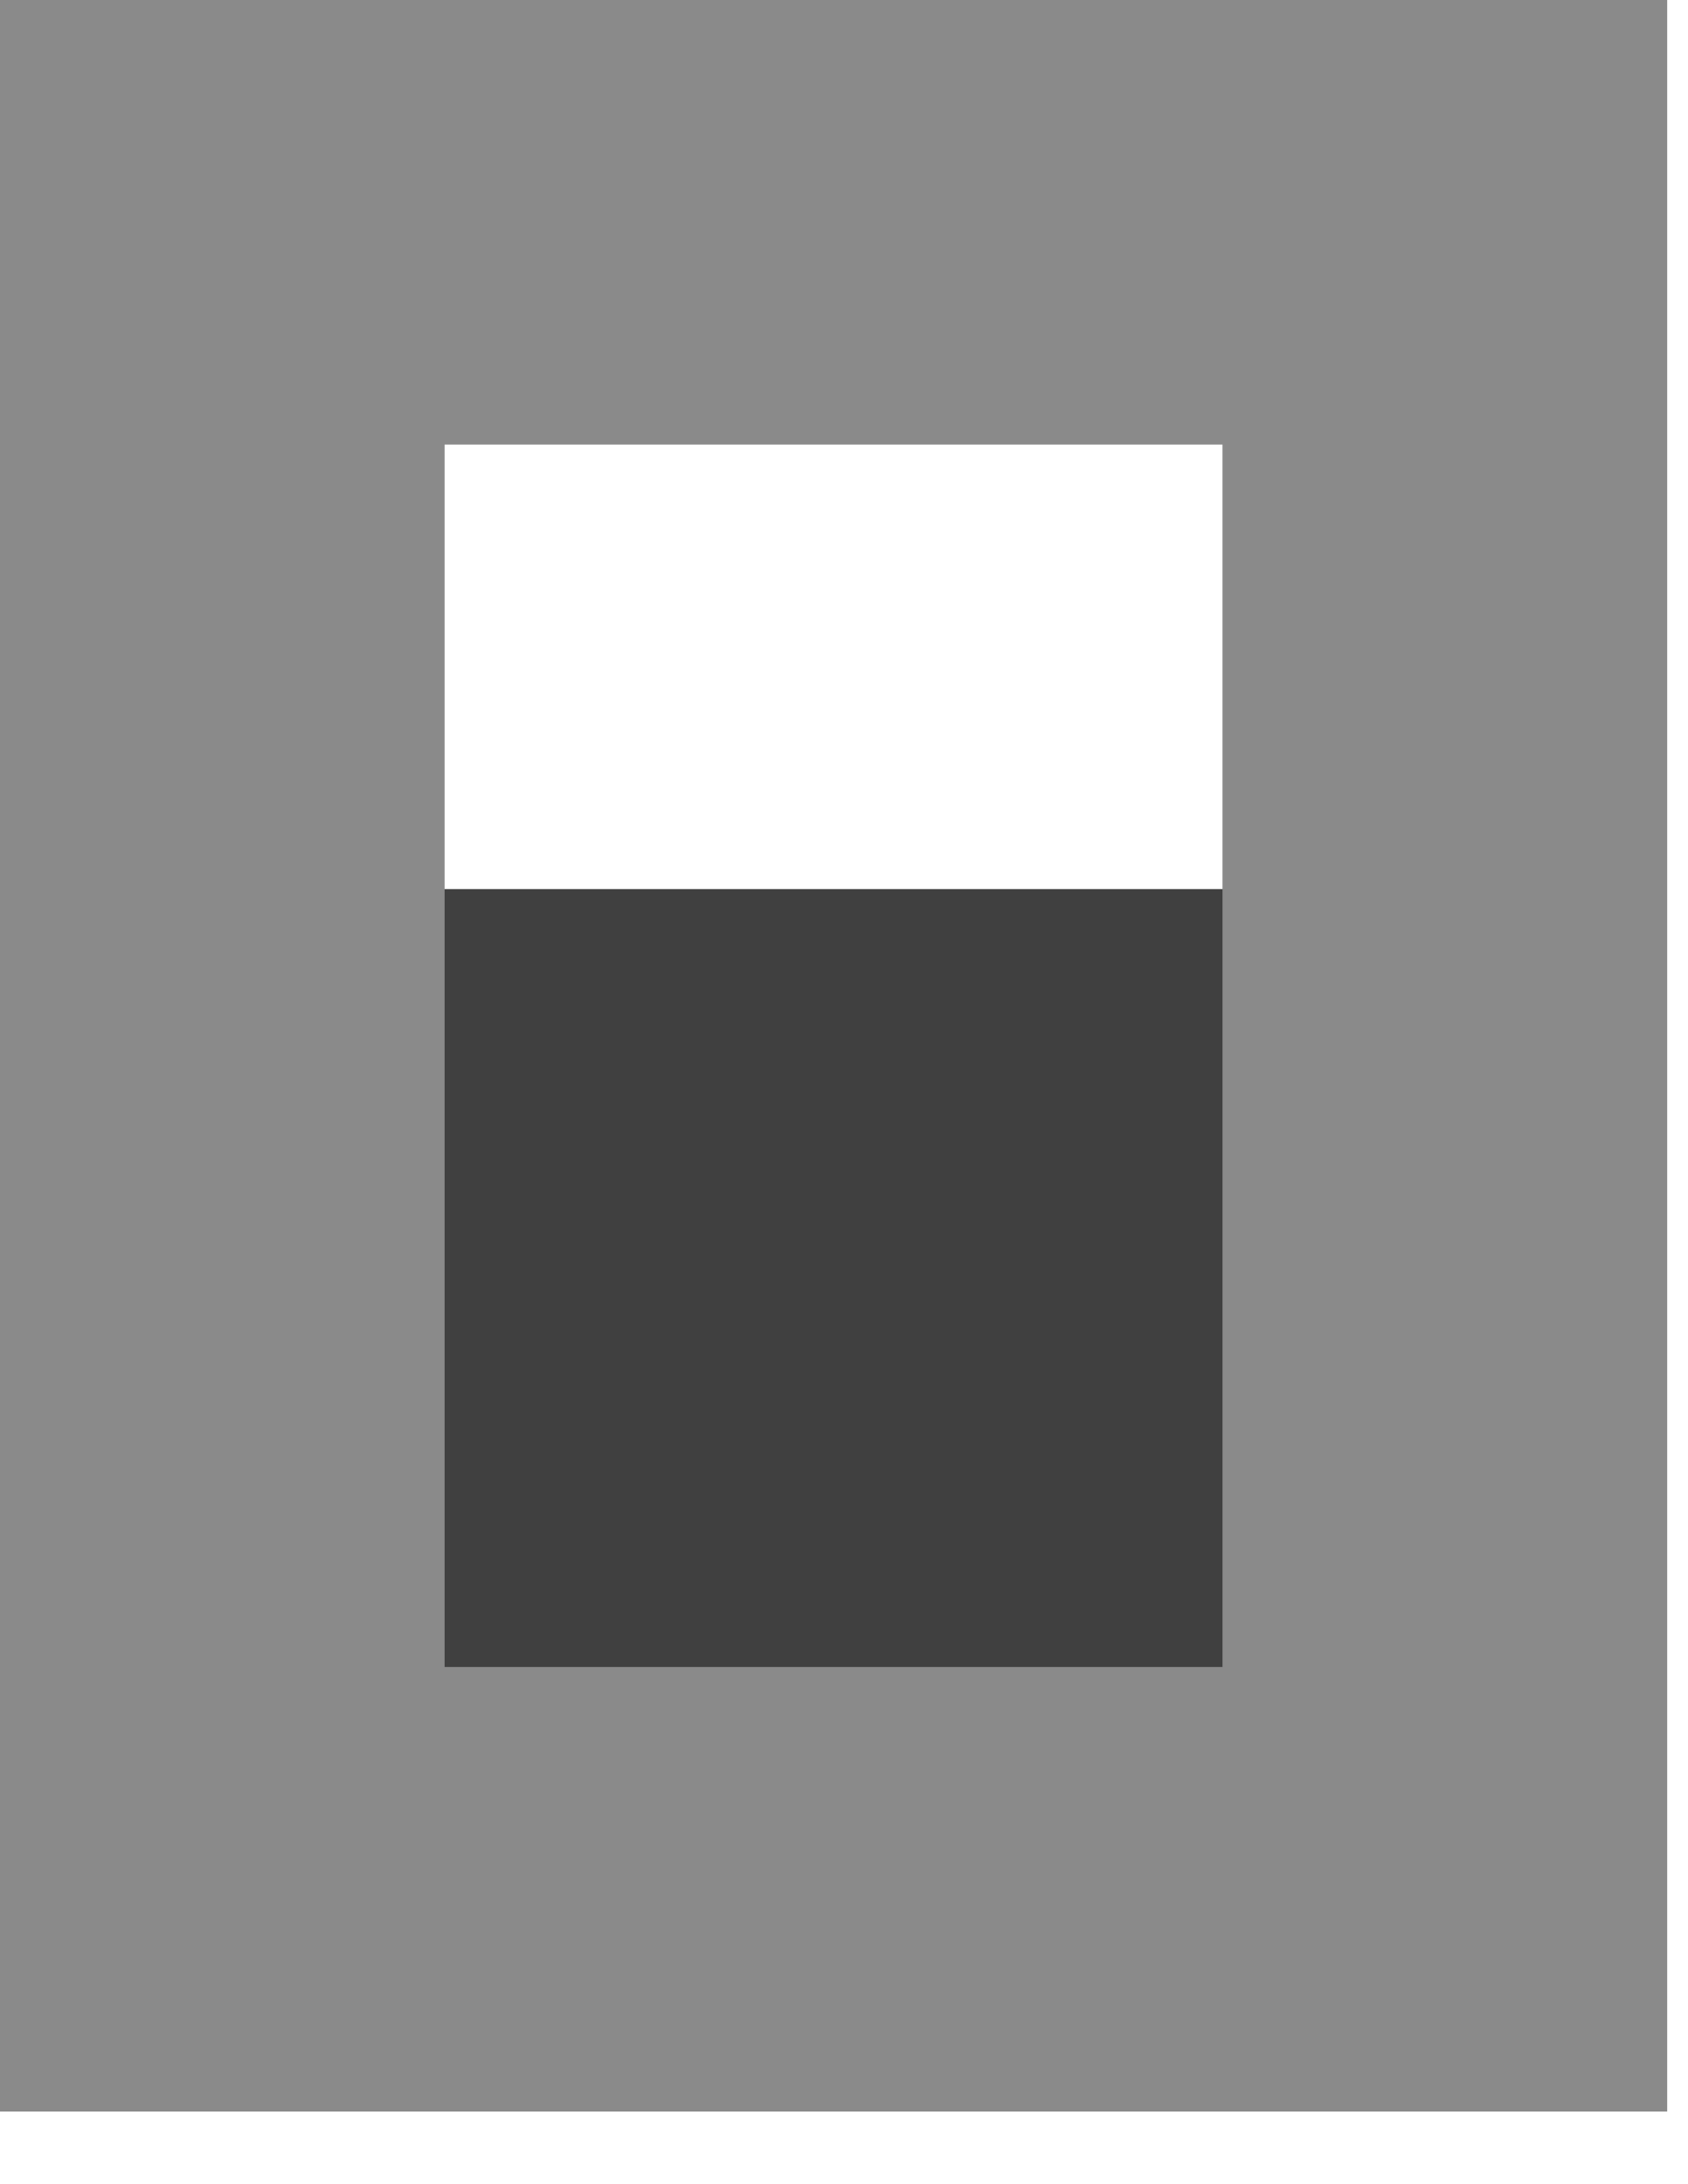
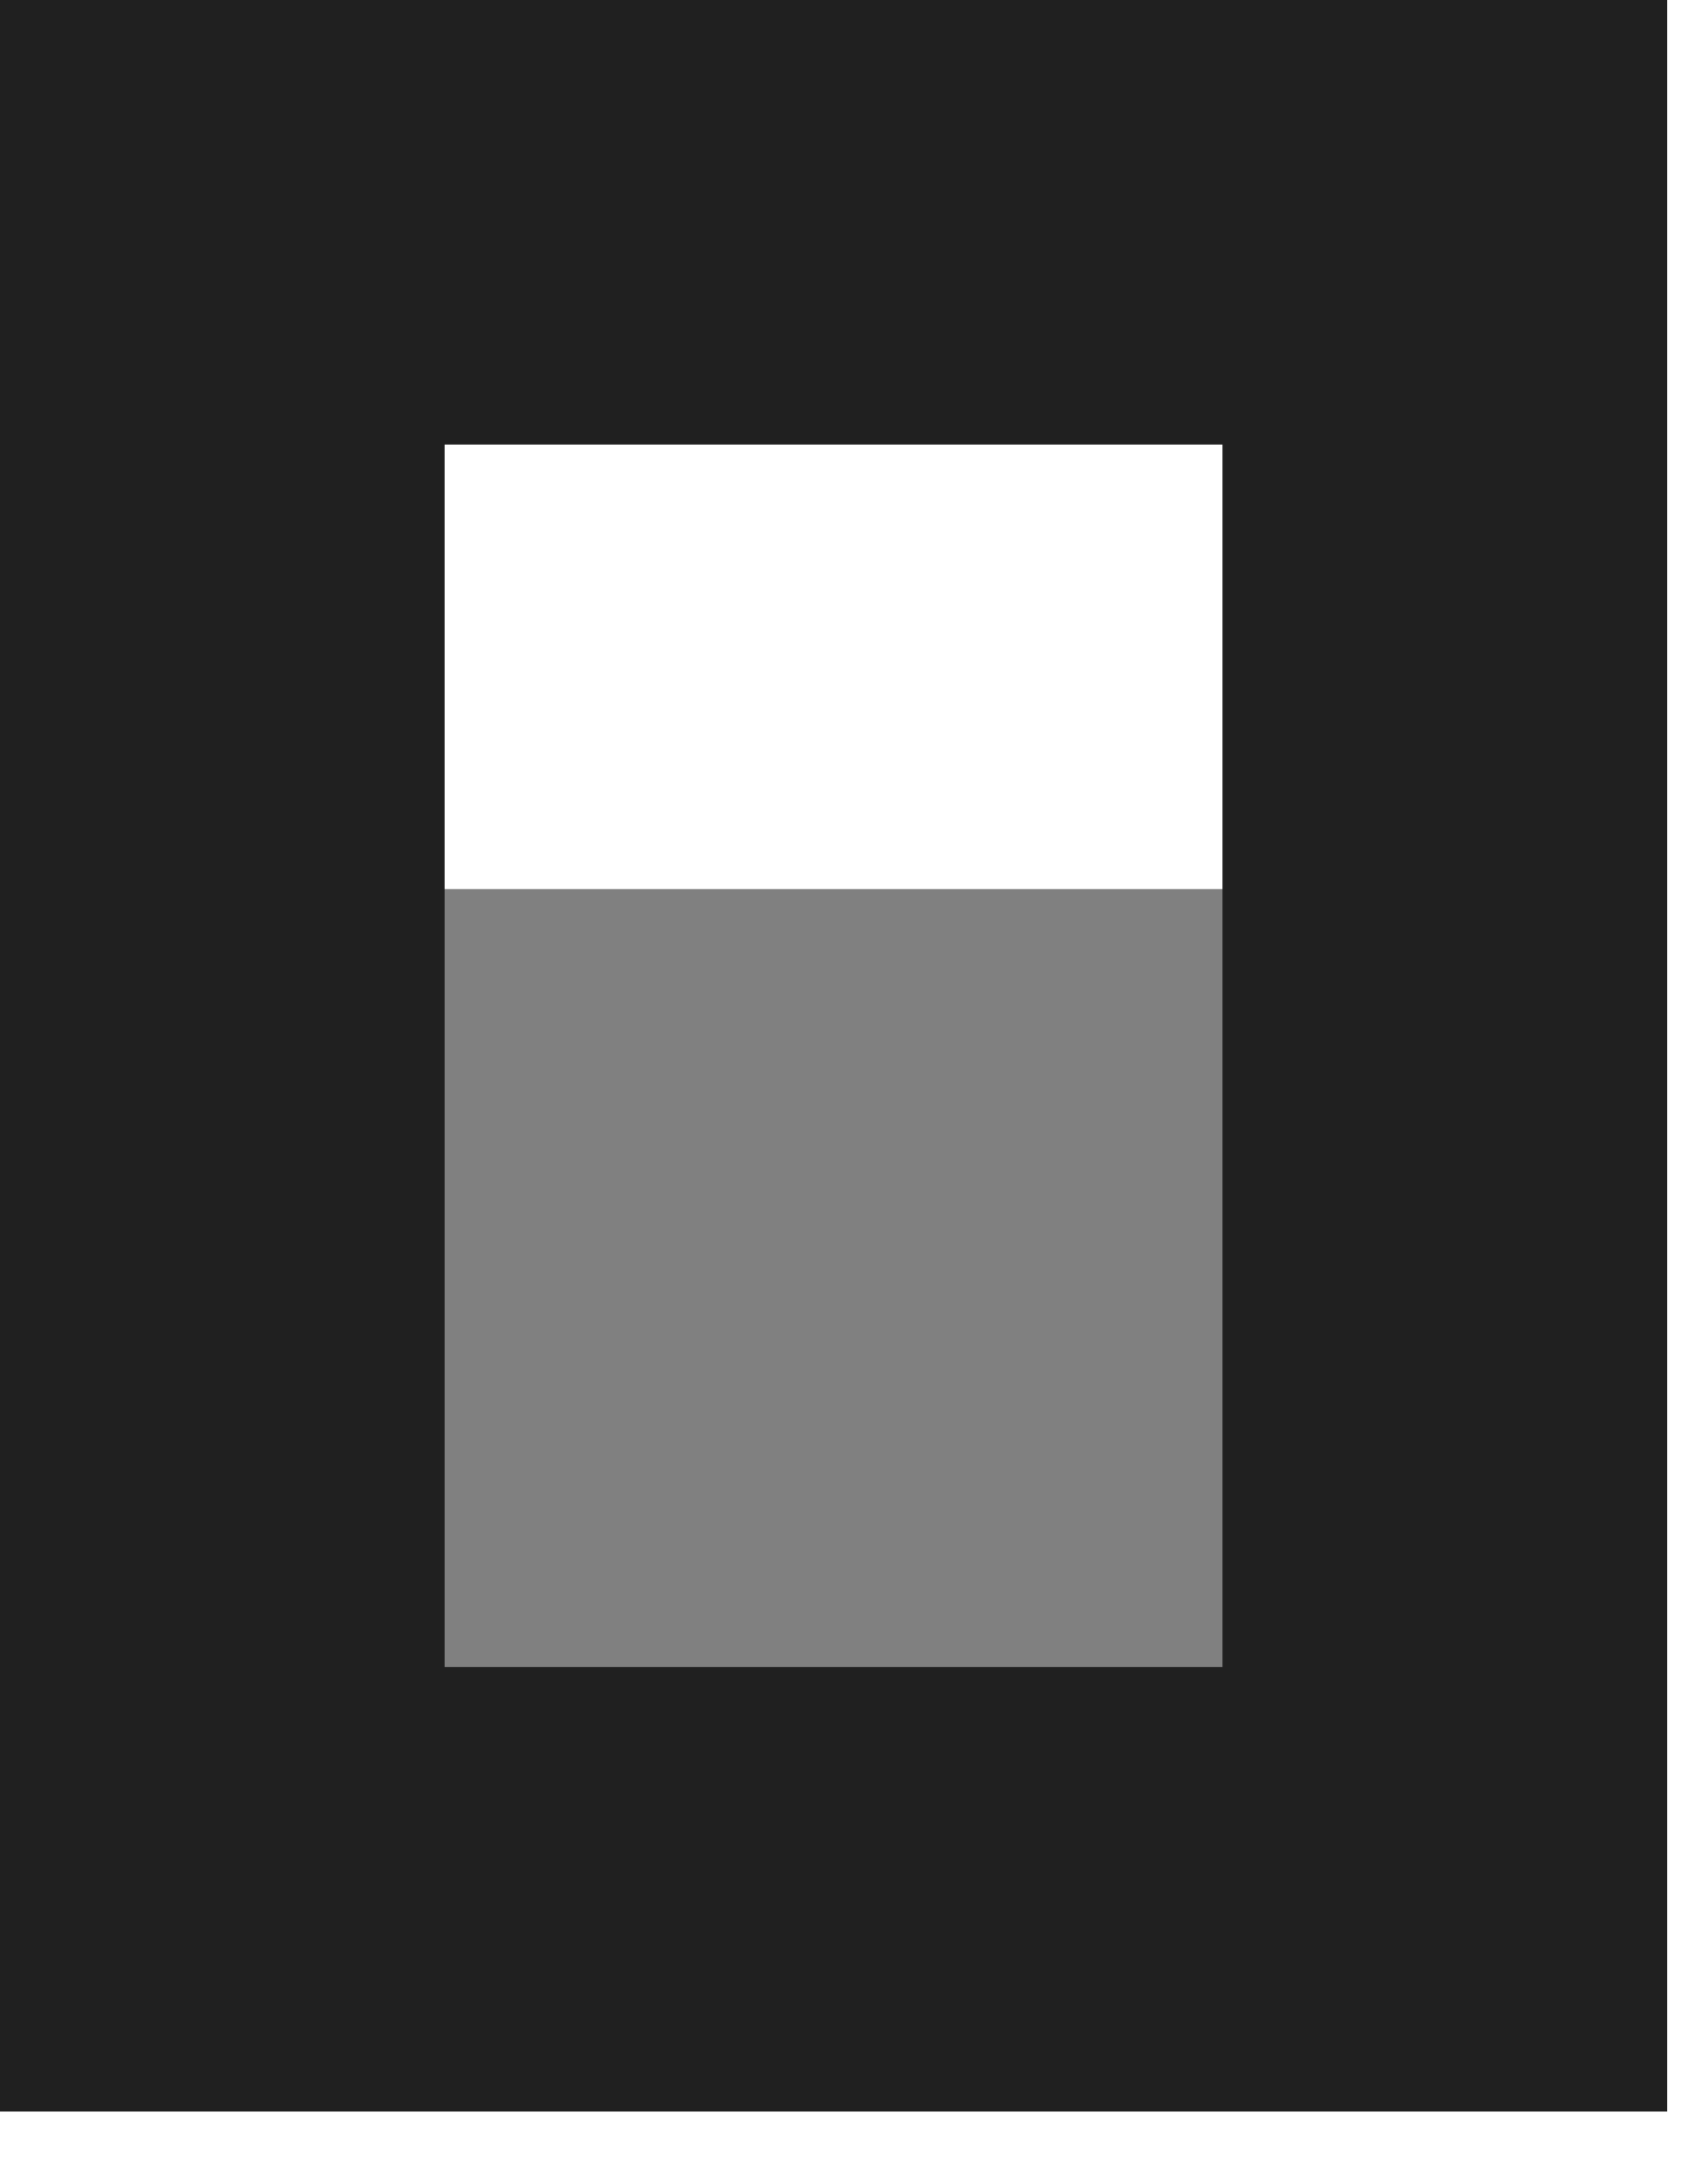
<svg xmlns="http://www.w3.org/2000/svg" width="17" height="22" viewBox="0 0 17 22" fill="none">
-   <rect x="3.918" y="8.956" width="8.956" height="8.396" fill="#404040" />
-   <path d="M16.792 21.27H0V0H16.792V21.27ZM4.478 4.478V16.792H12.313V4.478H4.478Z" fill="#8A8A8A" />
+   <rect x="3.918" y="8.956" width="8.956" height="8.396" fill="#808080" />
+   <path d="M16.792 21.27H0V0H16.792V21.27ZM4.478 4.478V16.792H12.313V4.478H4.478Z" fill="#202020" />
</svg>
